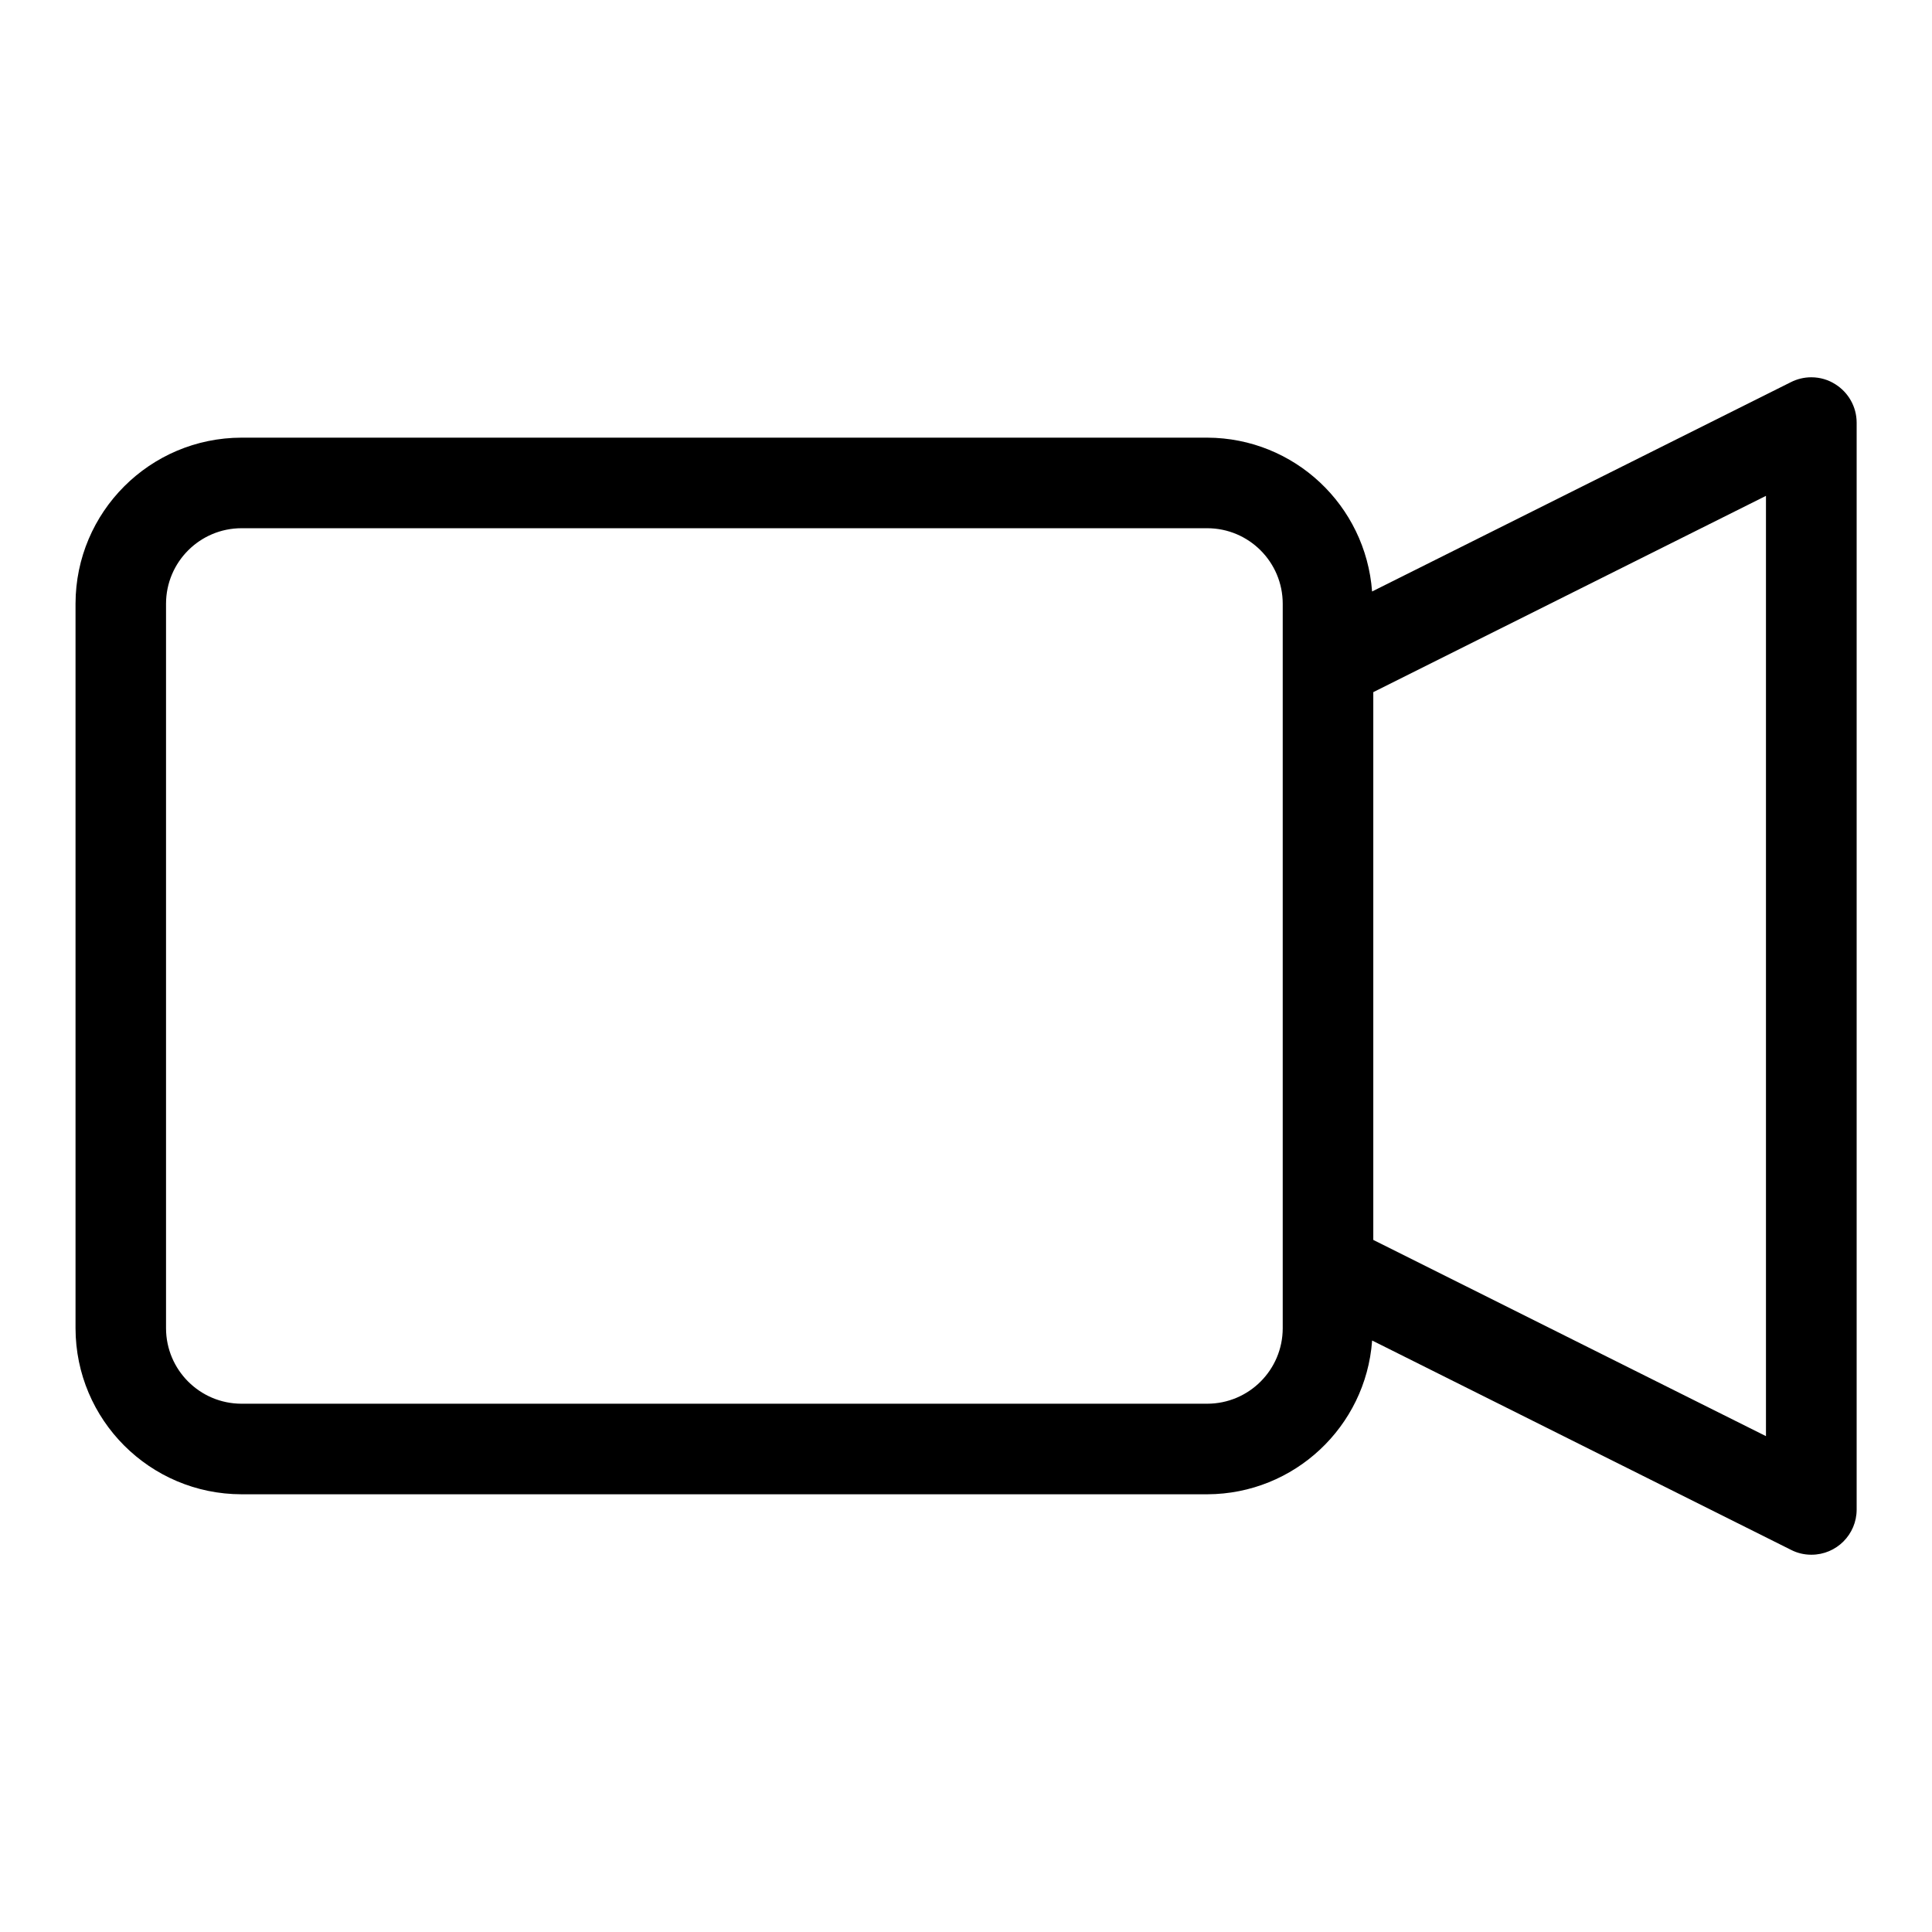
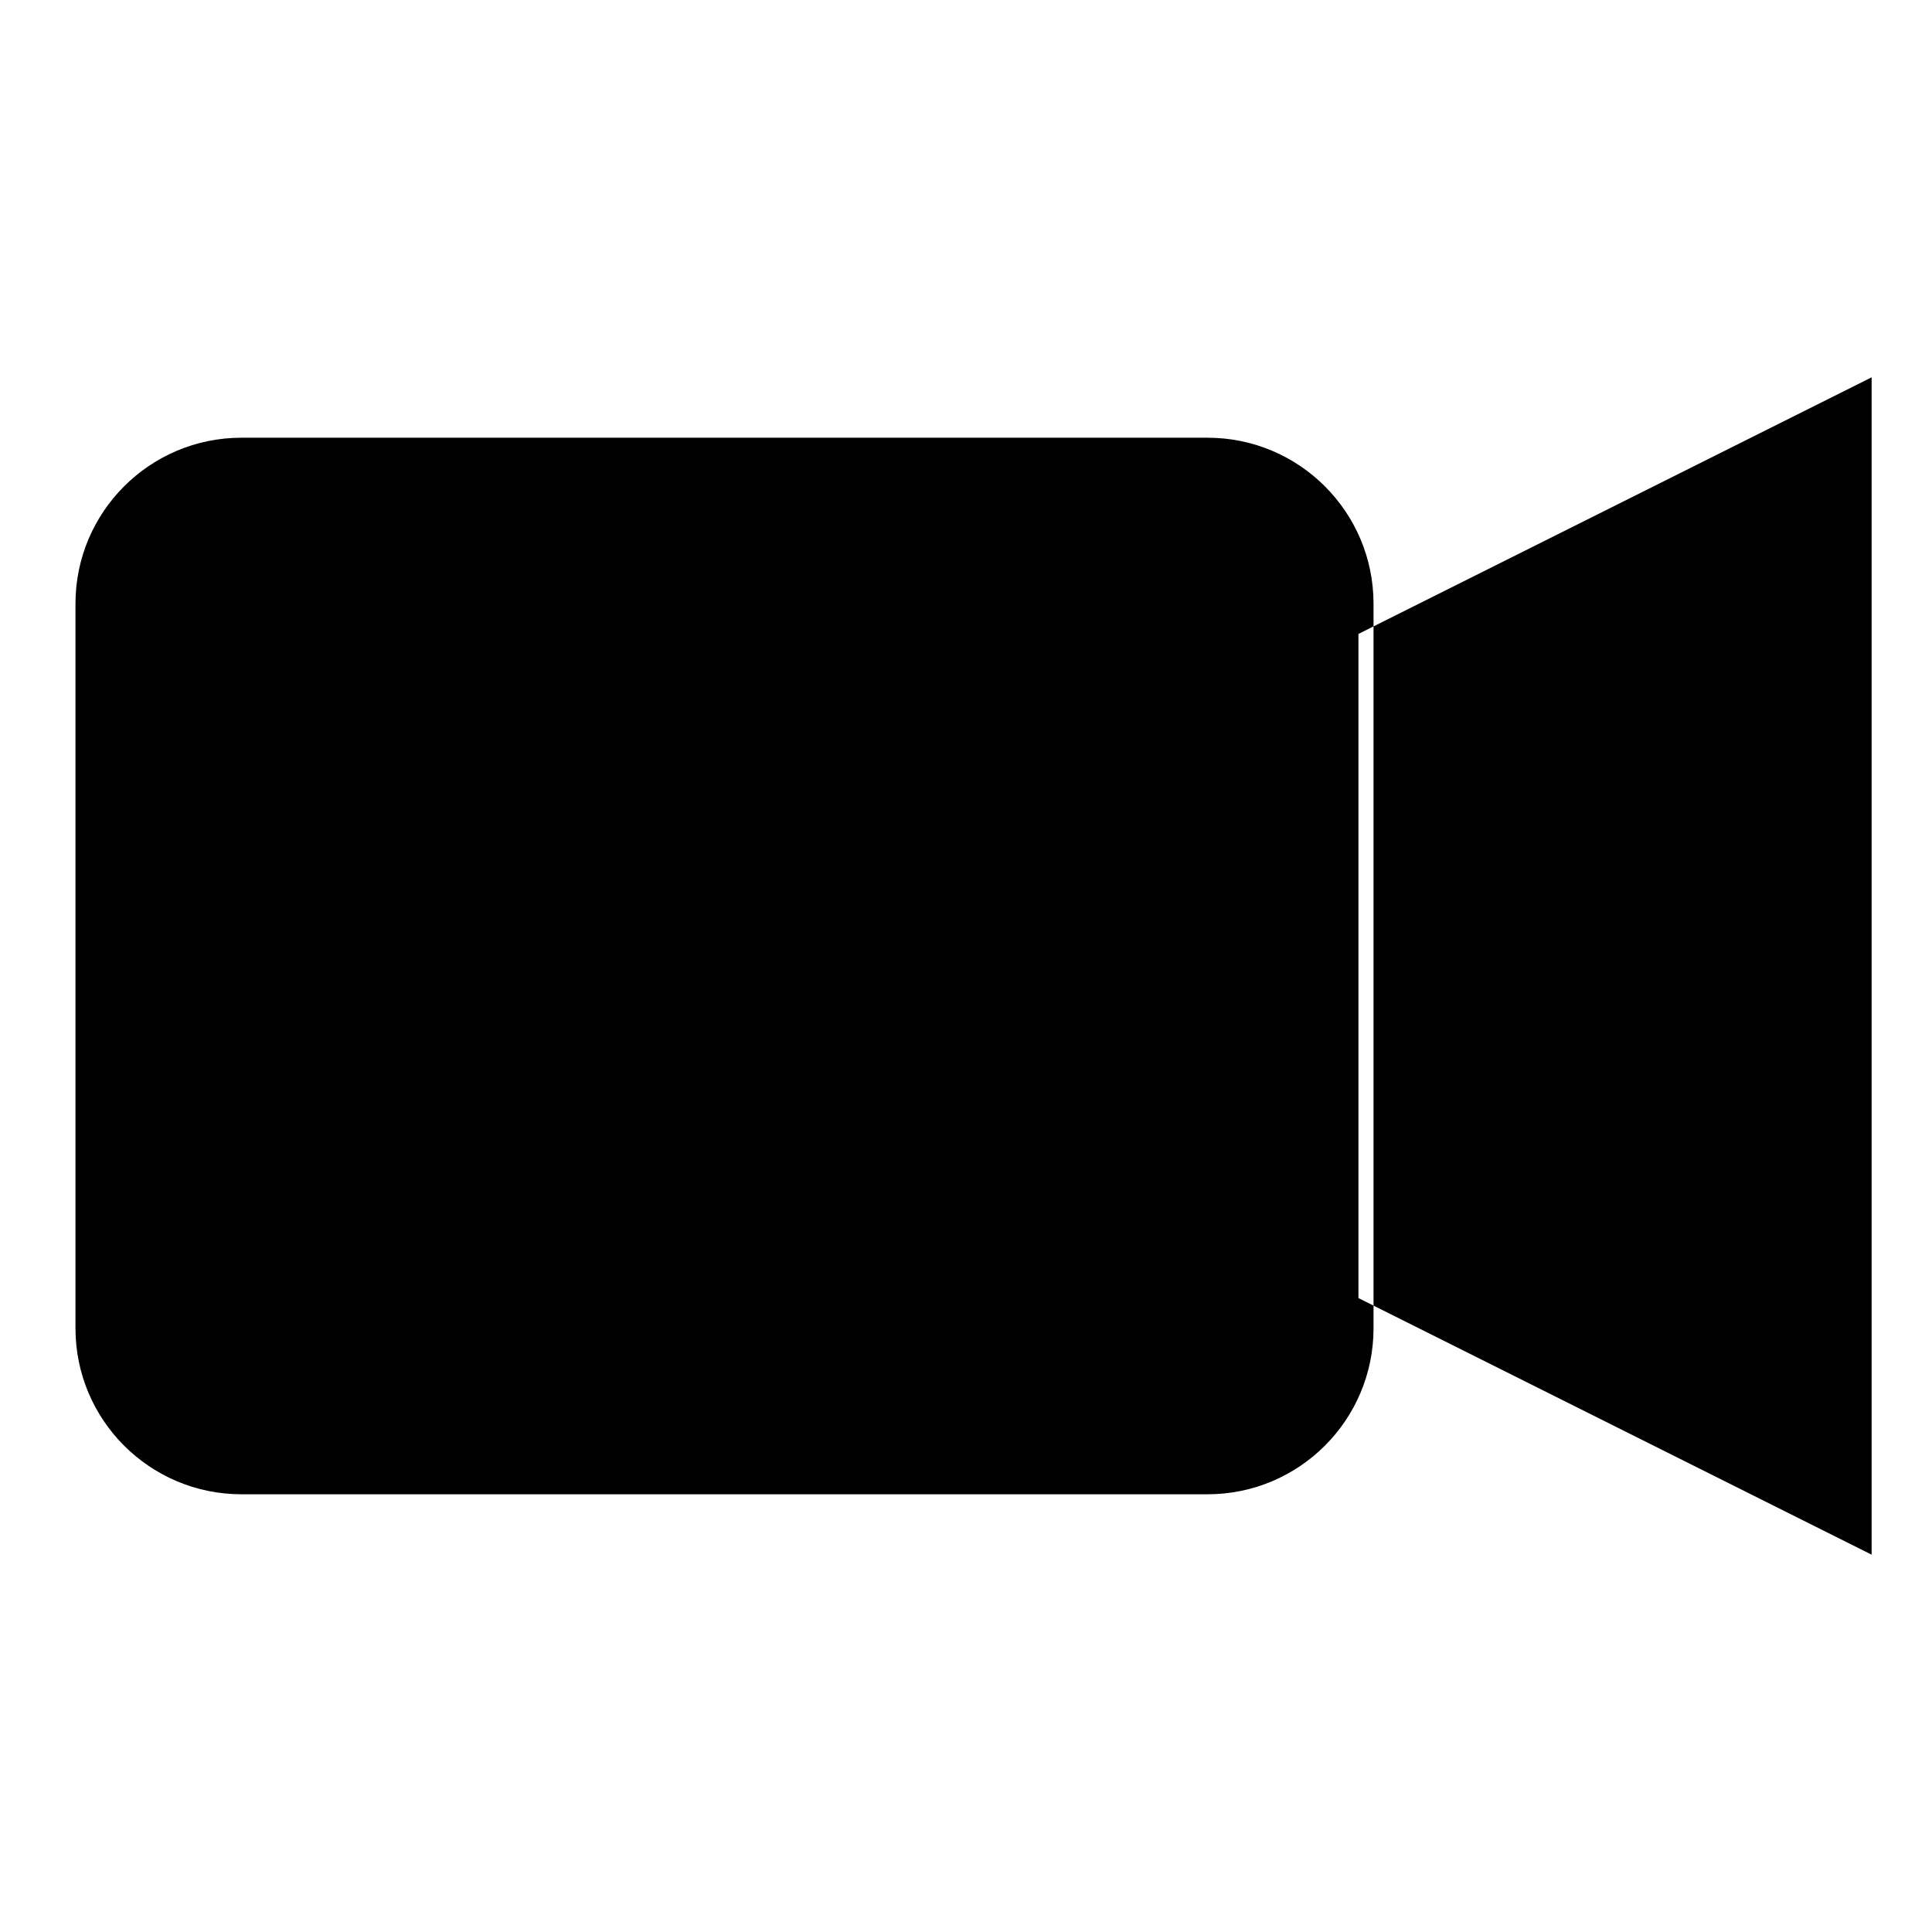
- <svg xmlns="http://www.w3.org/2000/svg" fill="#000000" width="800px" height="800px" viewBox="0 0 32 32" version="1.1">
-   <path d="M30.395 6.362c-0.112-0.071-0.248-0.113-0.395-0.113-0.122 0-0.238 0.030-0.34 0.082l0.004-0.002-6.938 3.468c-0.106-1.426-1.287-2.543-2.729-2.548h-15.996c-1.518 0.002-2.748 1.232-2.75 2.75v12.001c0.002 1.518 1.232 2.748 2.75 2.75h15.996c1.443-0.005 2.623-1.122 2.729-2.538l0.001-0.009 6.939 3.468c0.097 0.050 0.211 0.080 0.333 0.080 0.001 0 0.002 0 0.003 0h-0c0.001 0 0.001 0 0.002 0 0.413 0 0.748-0.335 0.748-0.748 0-0.001 0-0.001 0-0.002v0-18c-0-0.268-0.141-0.503-0.352-0.636l-0.003-0.002zM21.246 22c-0.001 0.69-0.56 1.249-1.25 1.25h-15.996c-0.69-0.001-1.249-0.56-1.25-1.25v-12.001c0.001-0.69 0.56-1.249 1.25-1.25h15.996c0.69 0.001 1.249 0.56 1.25 1.25v12.001zM29.25 23.787l-6.504-3.25v-9.073l6.504-3.251z" />
+ <svg xmlns="http://www.w3.org/2000/svg" width="800px" height="800px" viewBox="0 0 32 32">
+   <path fill="#000000" d="M4 7.25C2.481 7.25 1.25 8.481 1.25 10v12c0 1.519 1.231 2.75 2.75 2.75h16c1.519 0 2.75-1.231 2.75-2.75V10c0-1.519-1.231-2.75-2.75-2.75H4zM22.5 10.5l8.5-4.25v19.5l-8.5-4.25v-11z" />
</svg>
